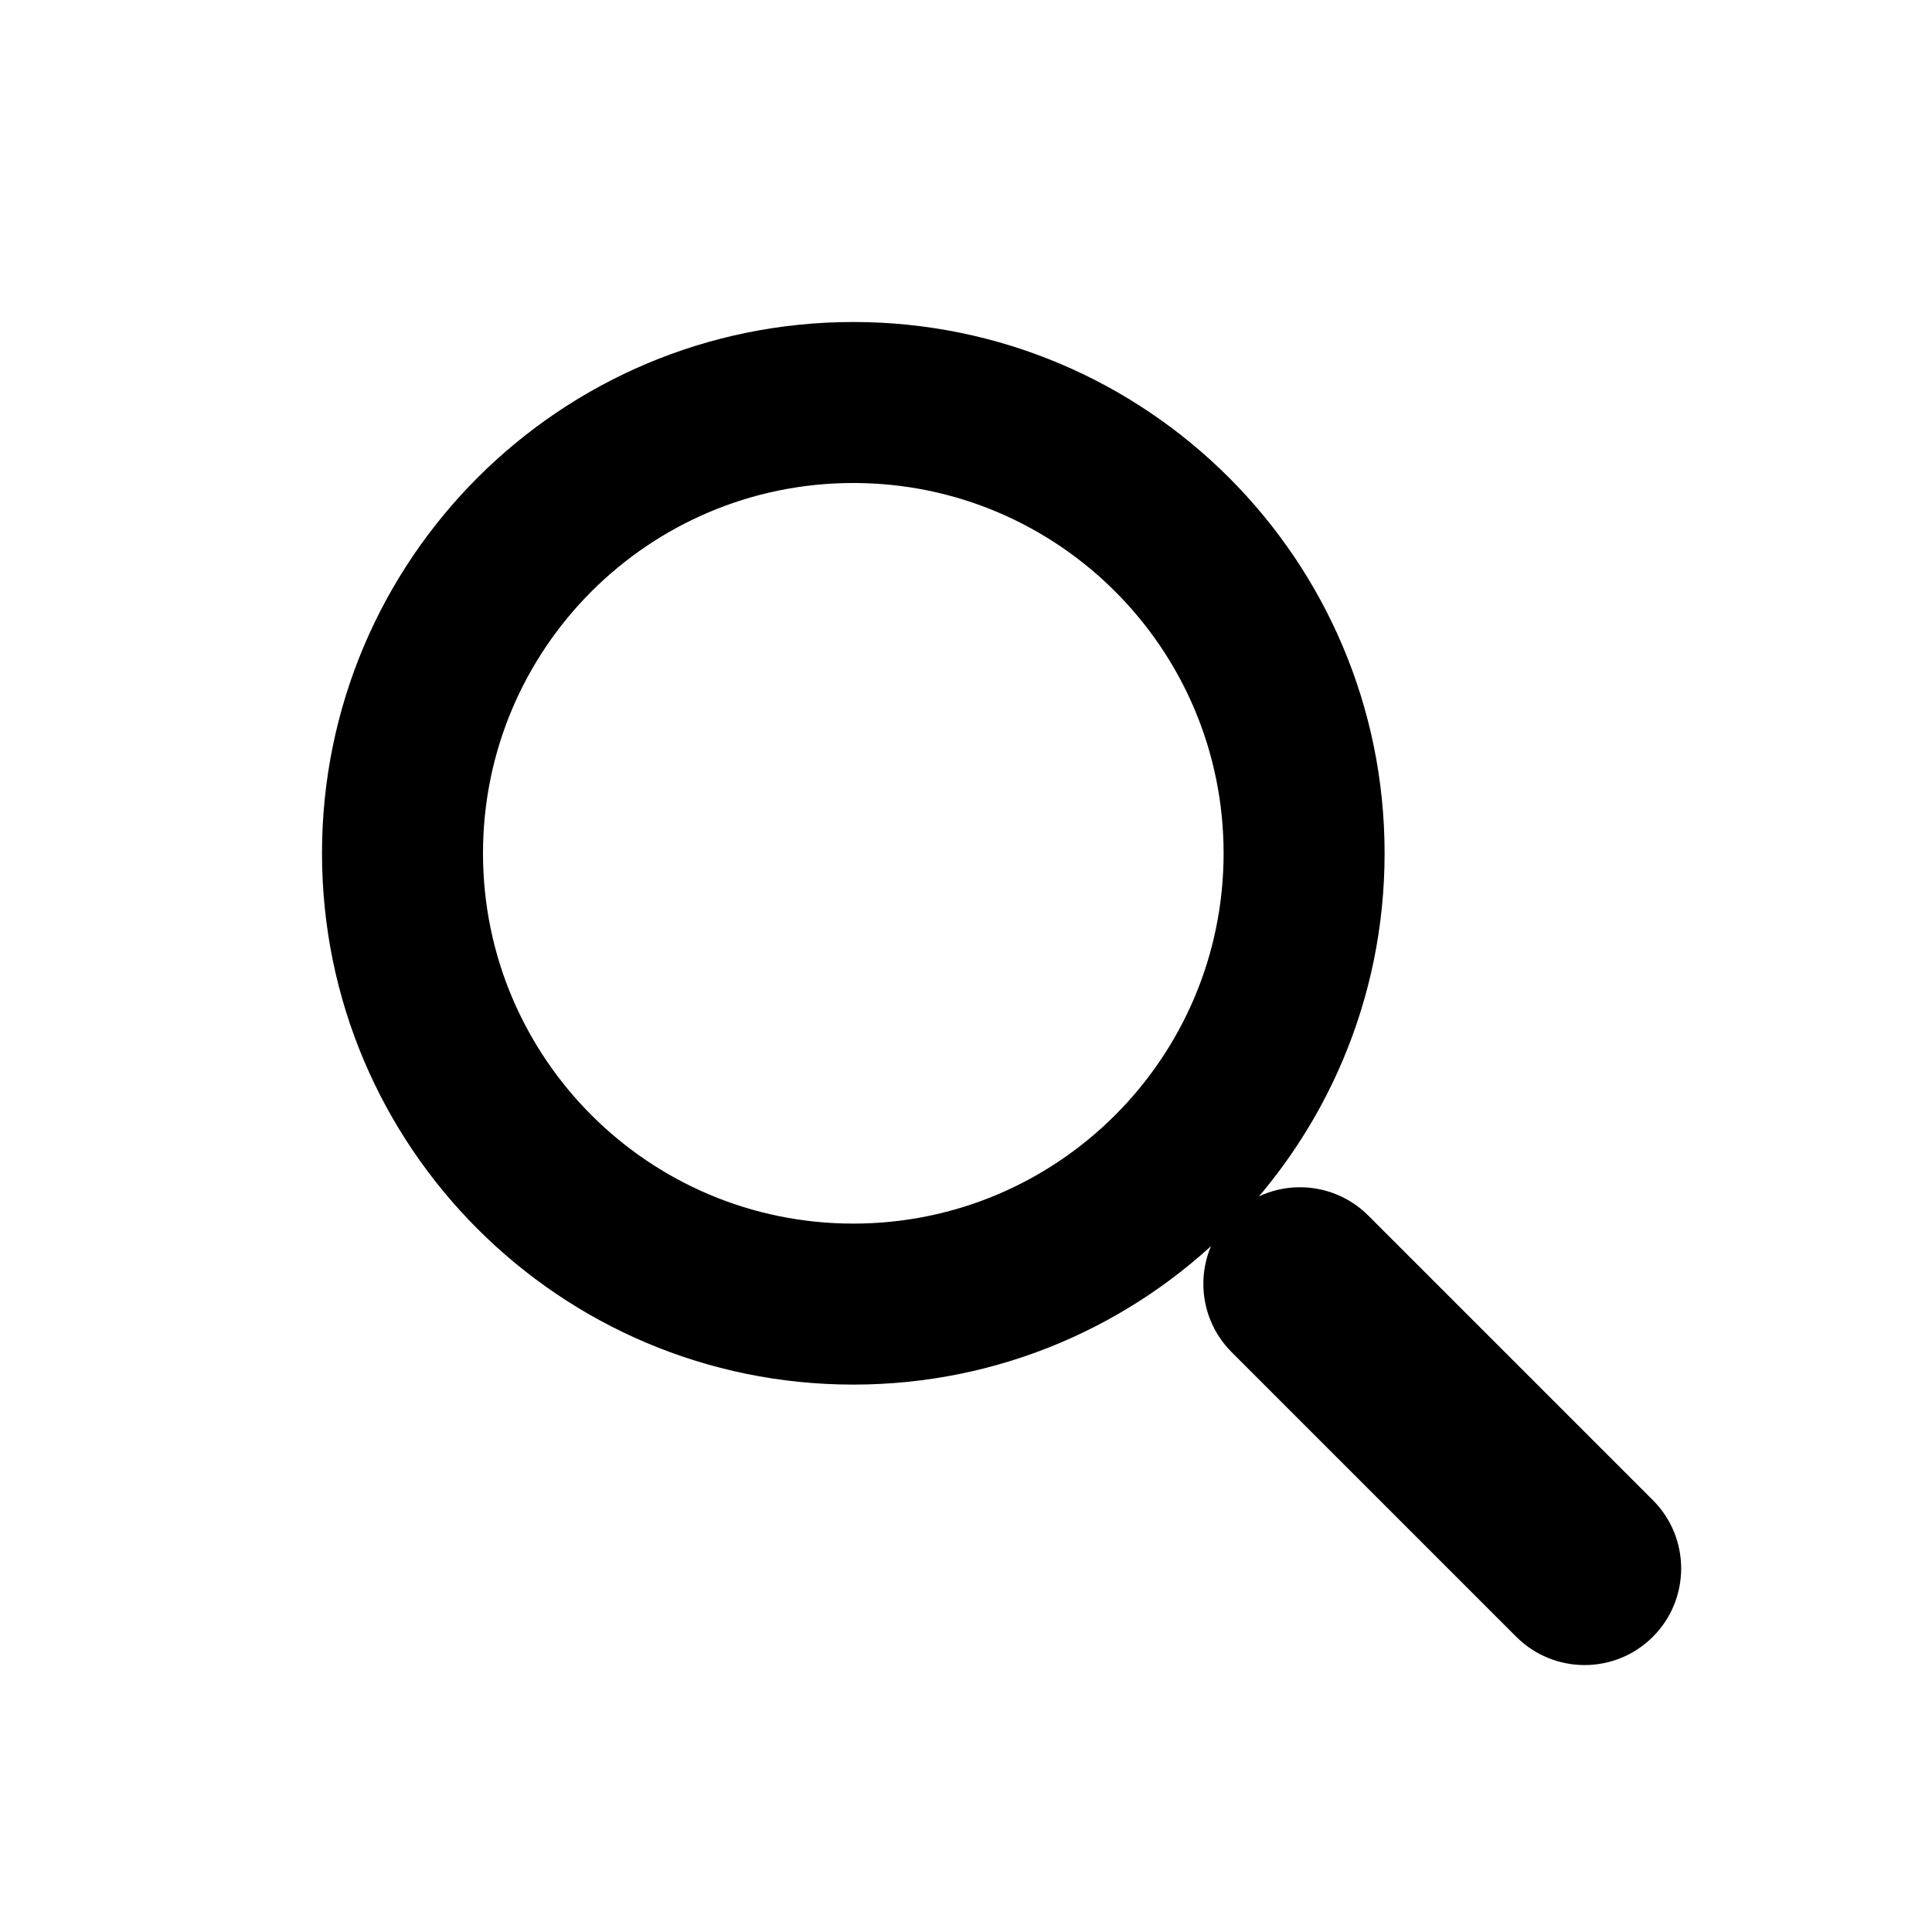
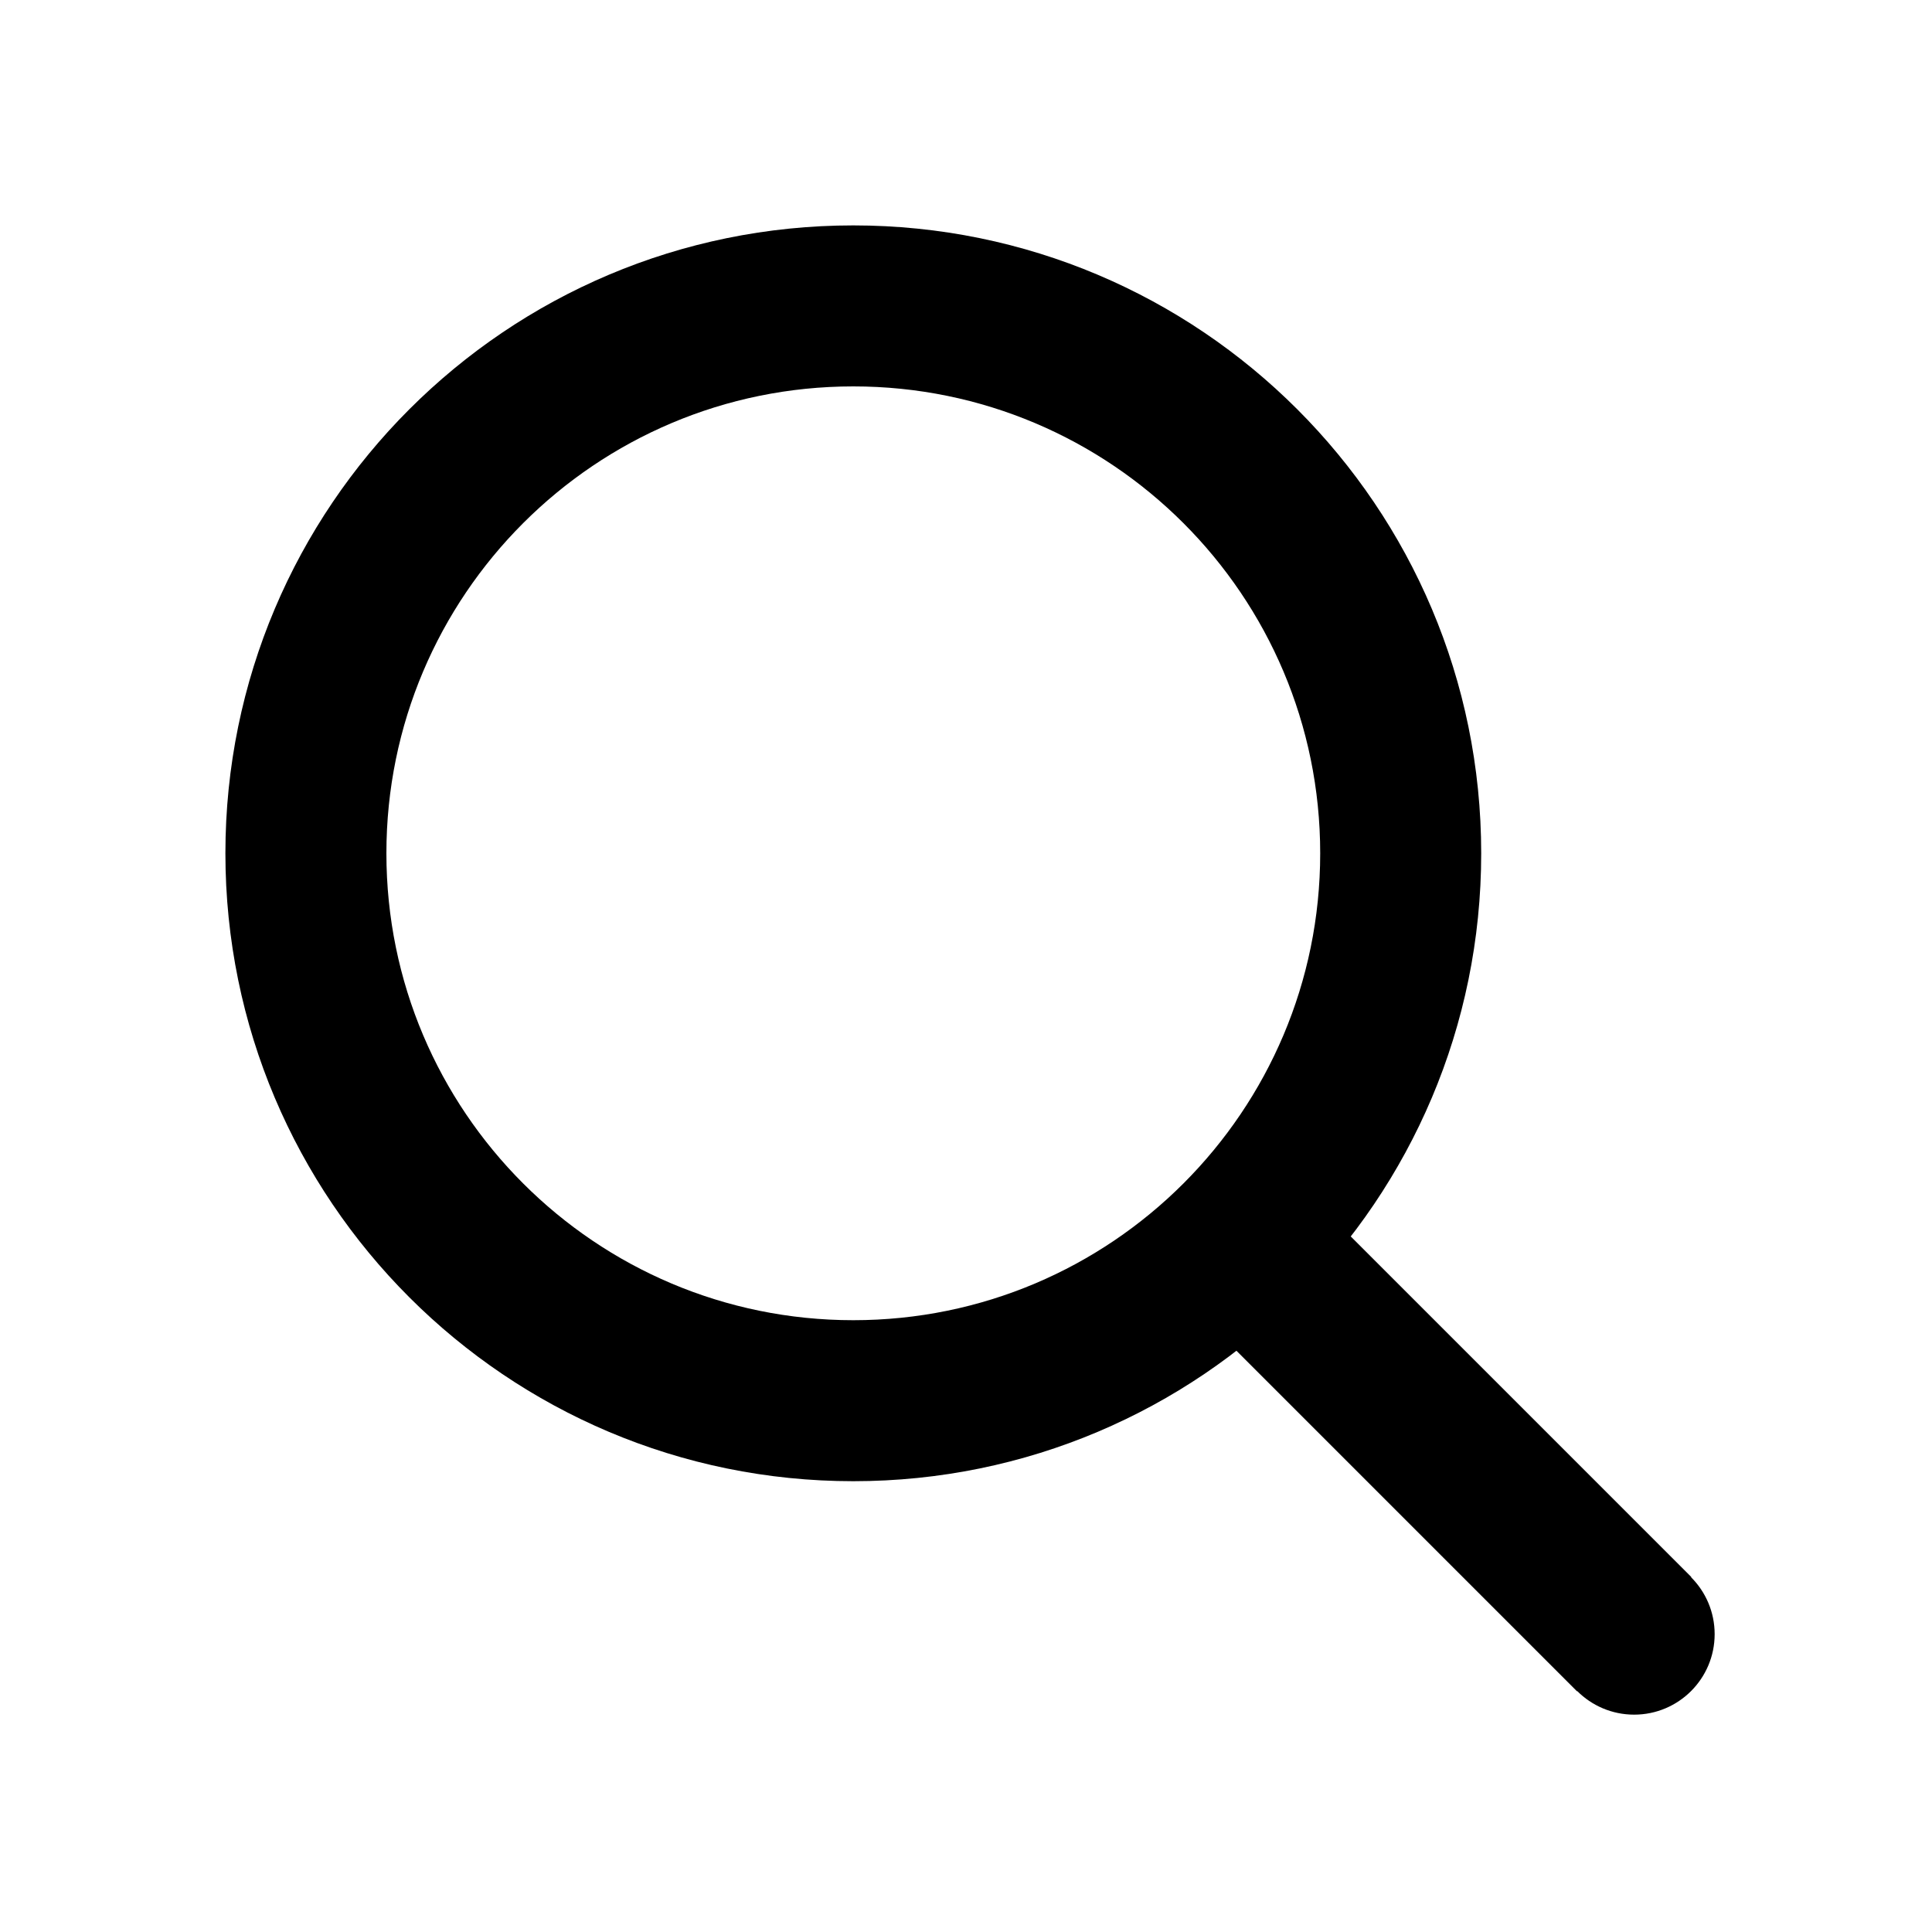
<svg xmlns="http://www.w3.org/2000/svg" width="24" height="24" viewBox="0 0 24 24">
-   <path d="M10.6 4a6.6 6.6 0 1 0 0 13.2 6.6 6.6 0 0 0 0-13.2Zm0 2a4.6 4.6 0 1 1 0 9.2 4.6 4.6 0 0 1 0-9.2Z" fill-rule="evenodd" />
-   <rect x="15.3" y="13.9" width="7.4" height="2.4" rx="1.2" transform="rotate(45 15.3 15.1)" />
+   <path fill-rule="evenodd" d="M2.8,10.6A7.8,7.8 0 1 0 18.4,10.6A7.8,7.8 0 1 0 2.8,10.6ZM4.8,10.6A5.8,5.8 0 1 1 16.4,10.6A5.8,5.8 0 1 1 4.8,10.6Z" />
+   <path d="M14.79,16.21L19.59,21.01L21.01,19.59L16.21,14.79ZM14.5,15.5A1,1 0 1 0 16.5,15.5A1,1 0 1 0 14.5,15.5ZM19.3,20.3A1,1 0 1 0 21.3,20.3A1,1 0 1 0 19.3,20.3Z" />
</svg>
